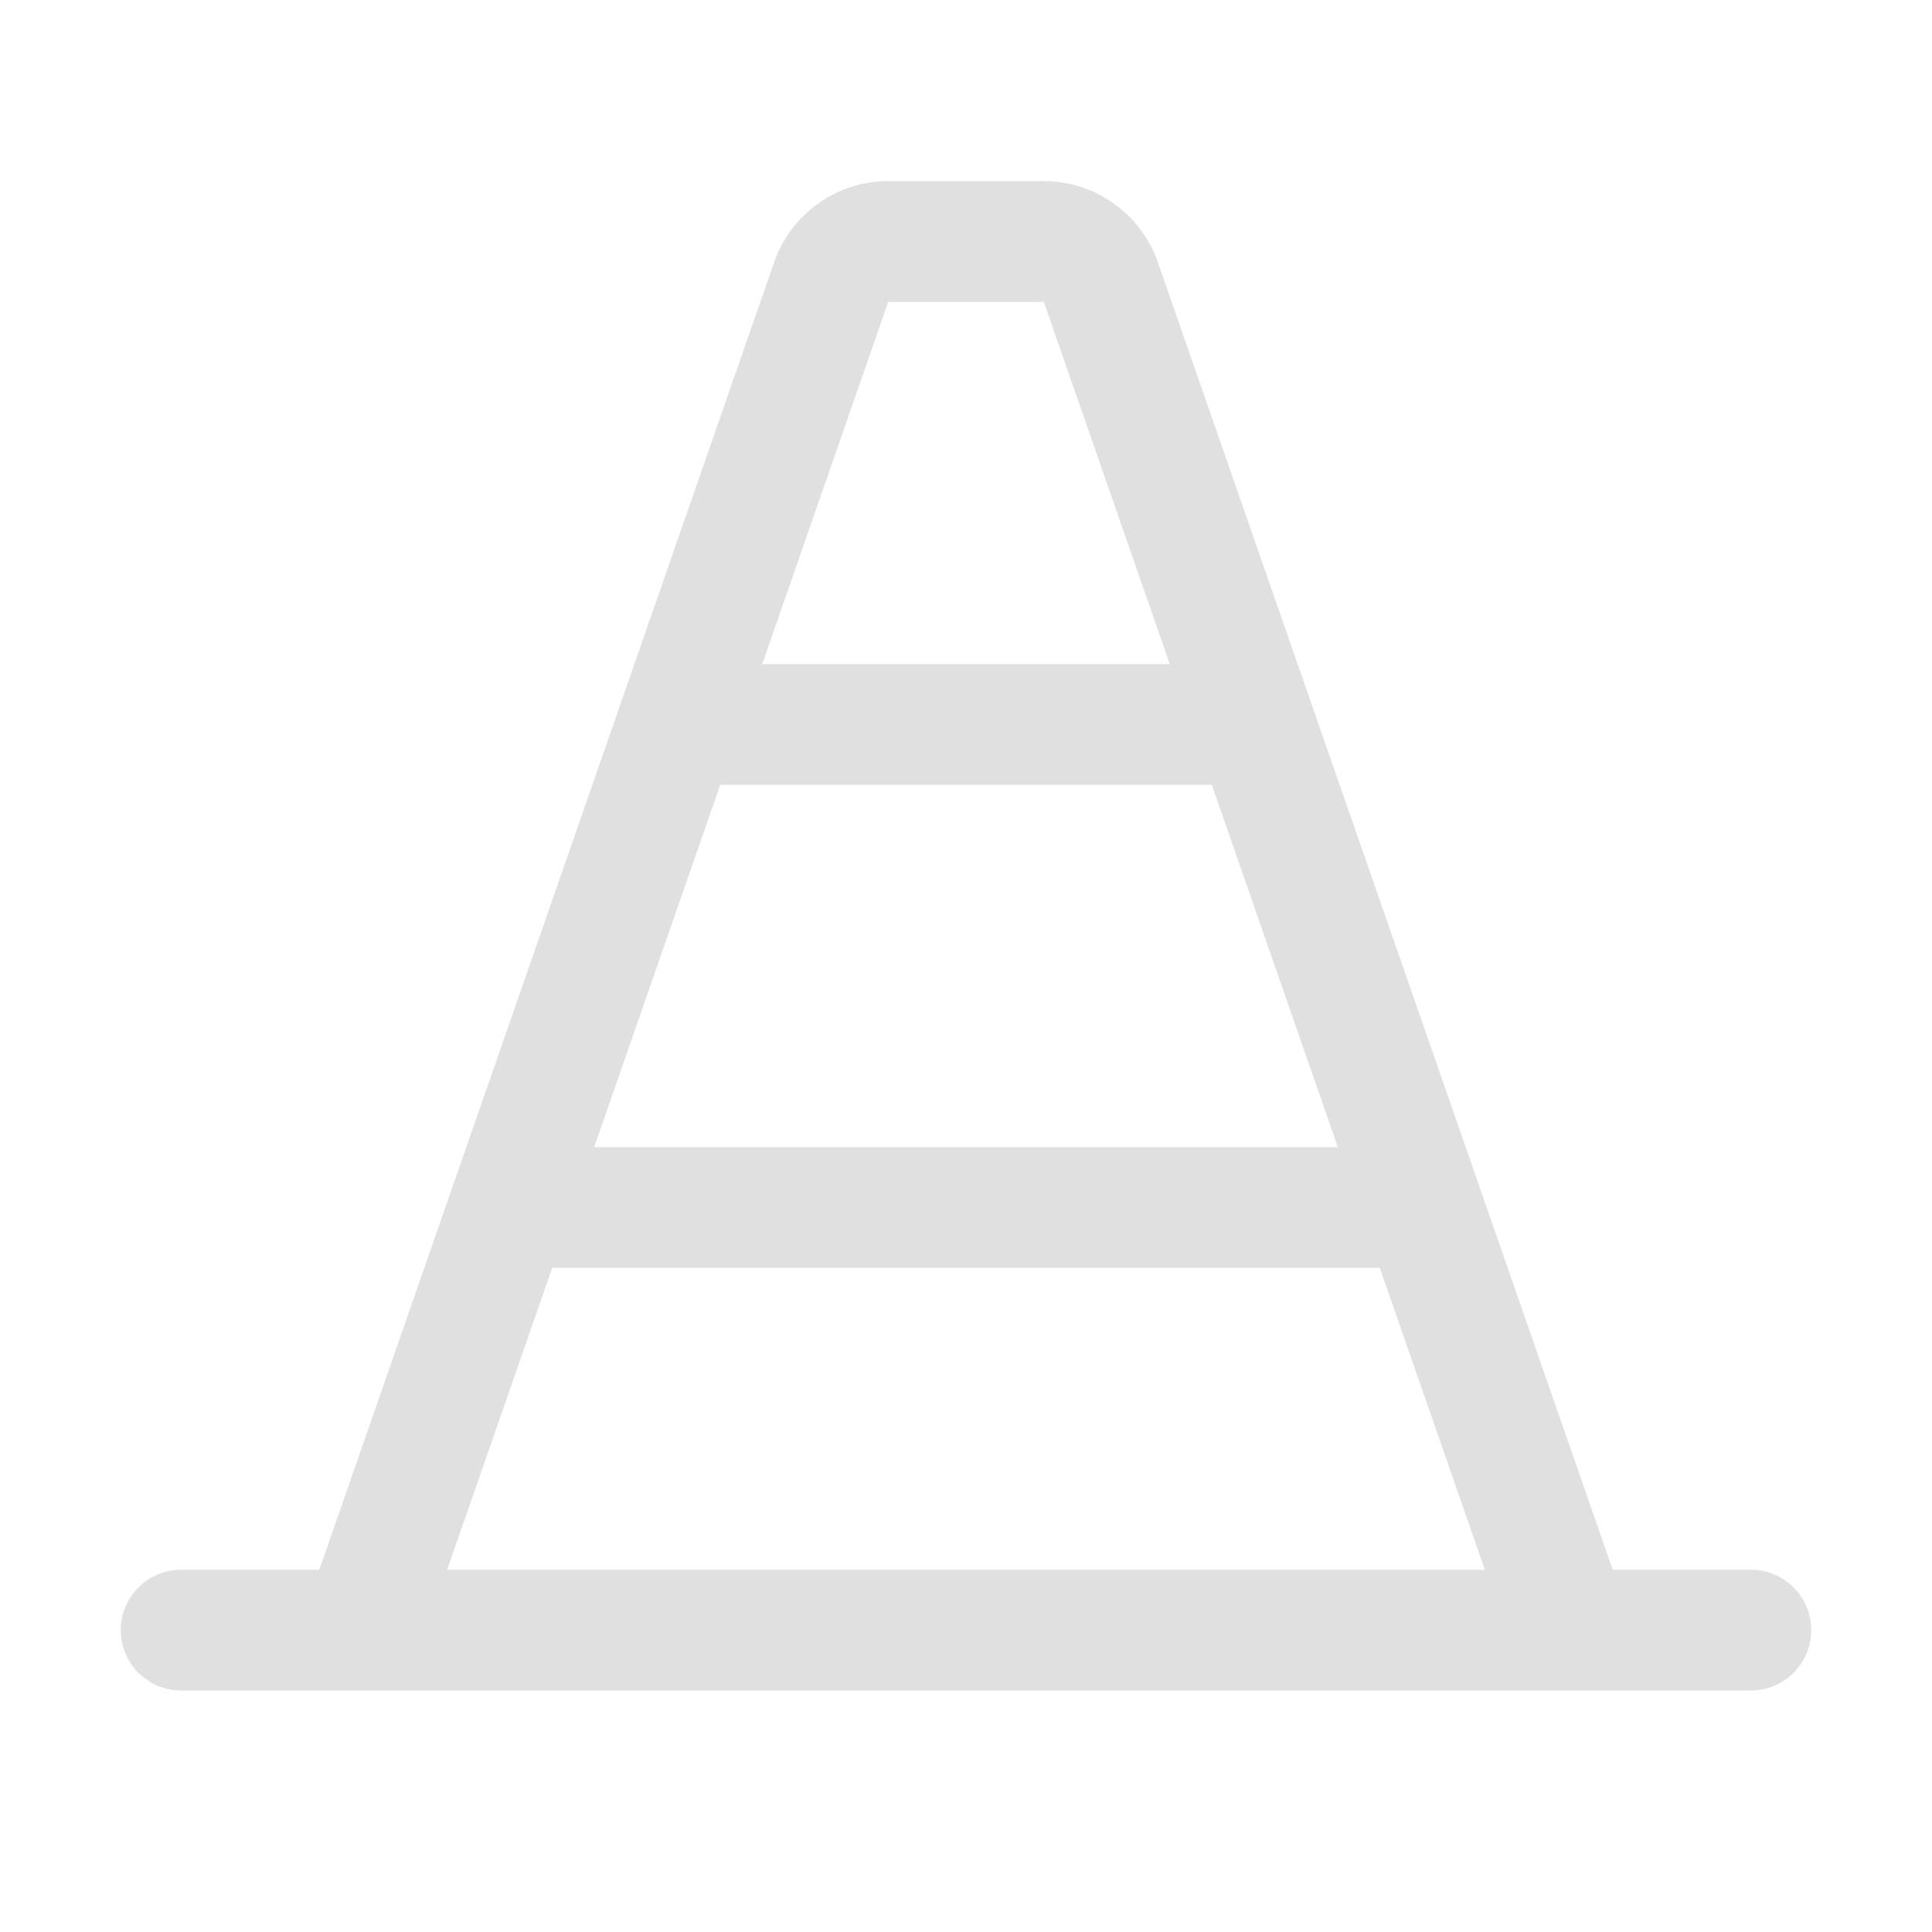
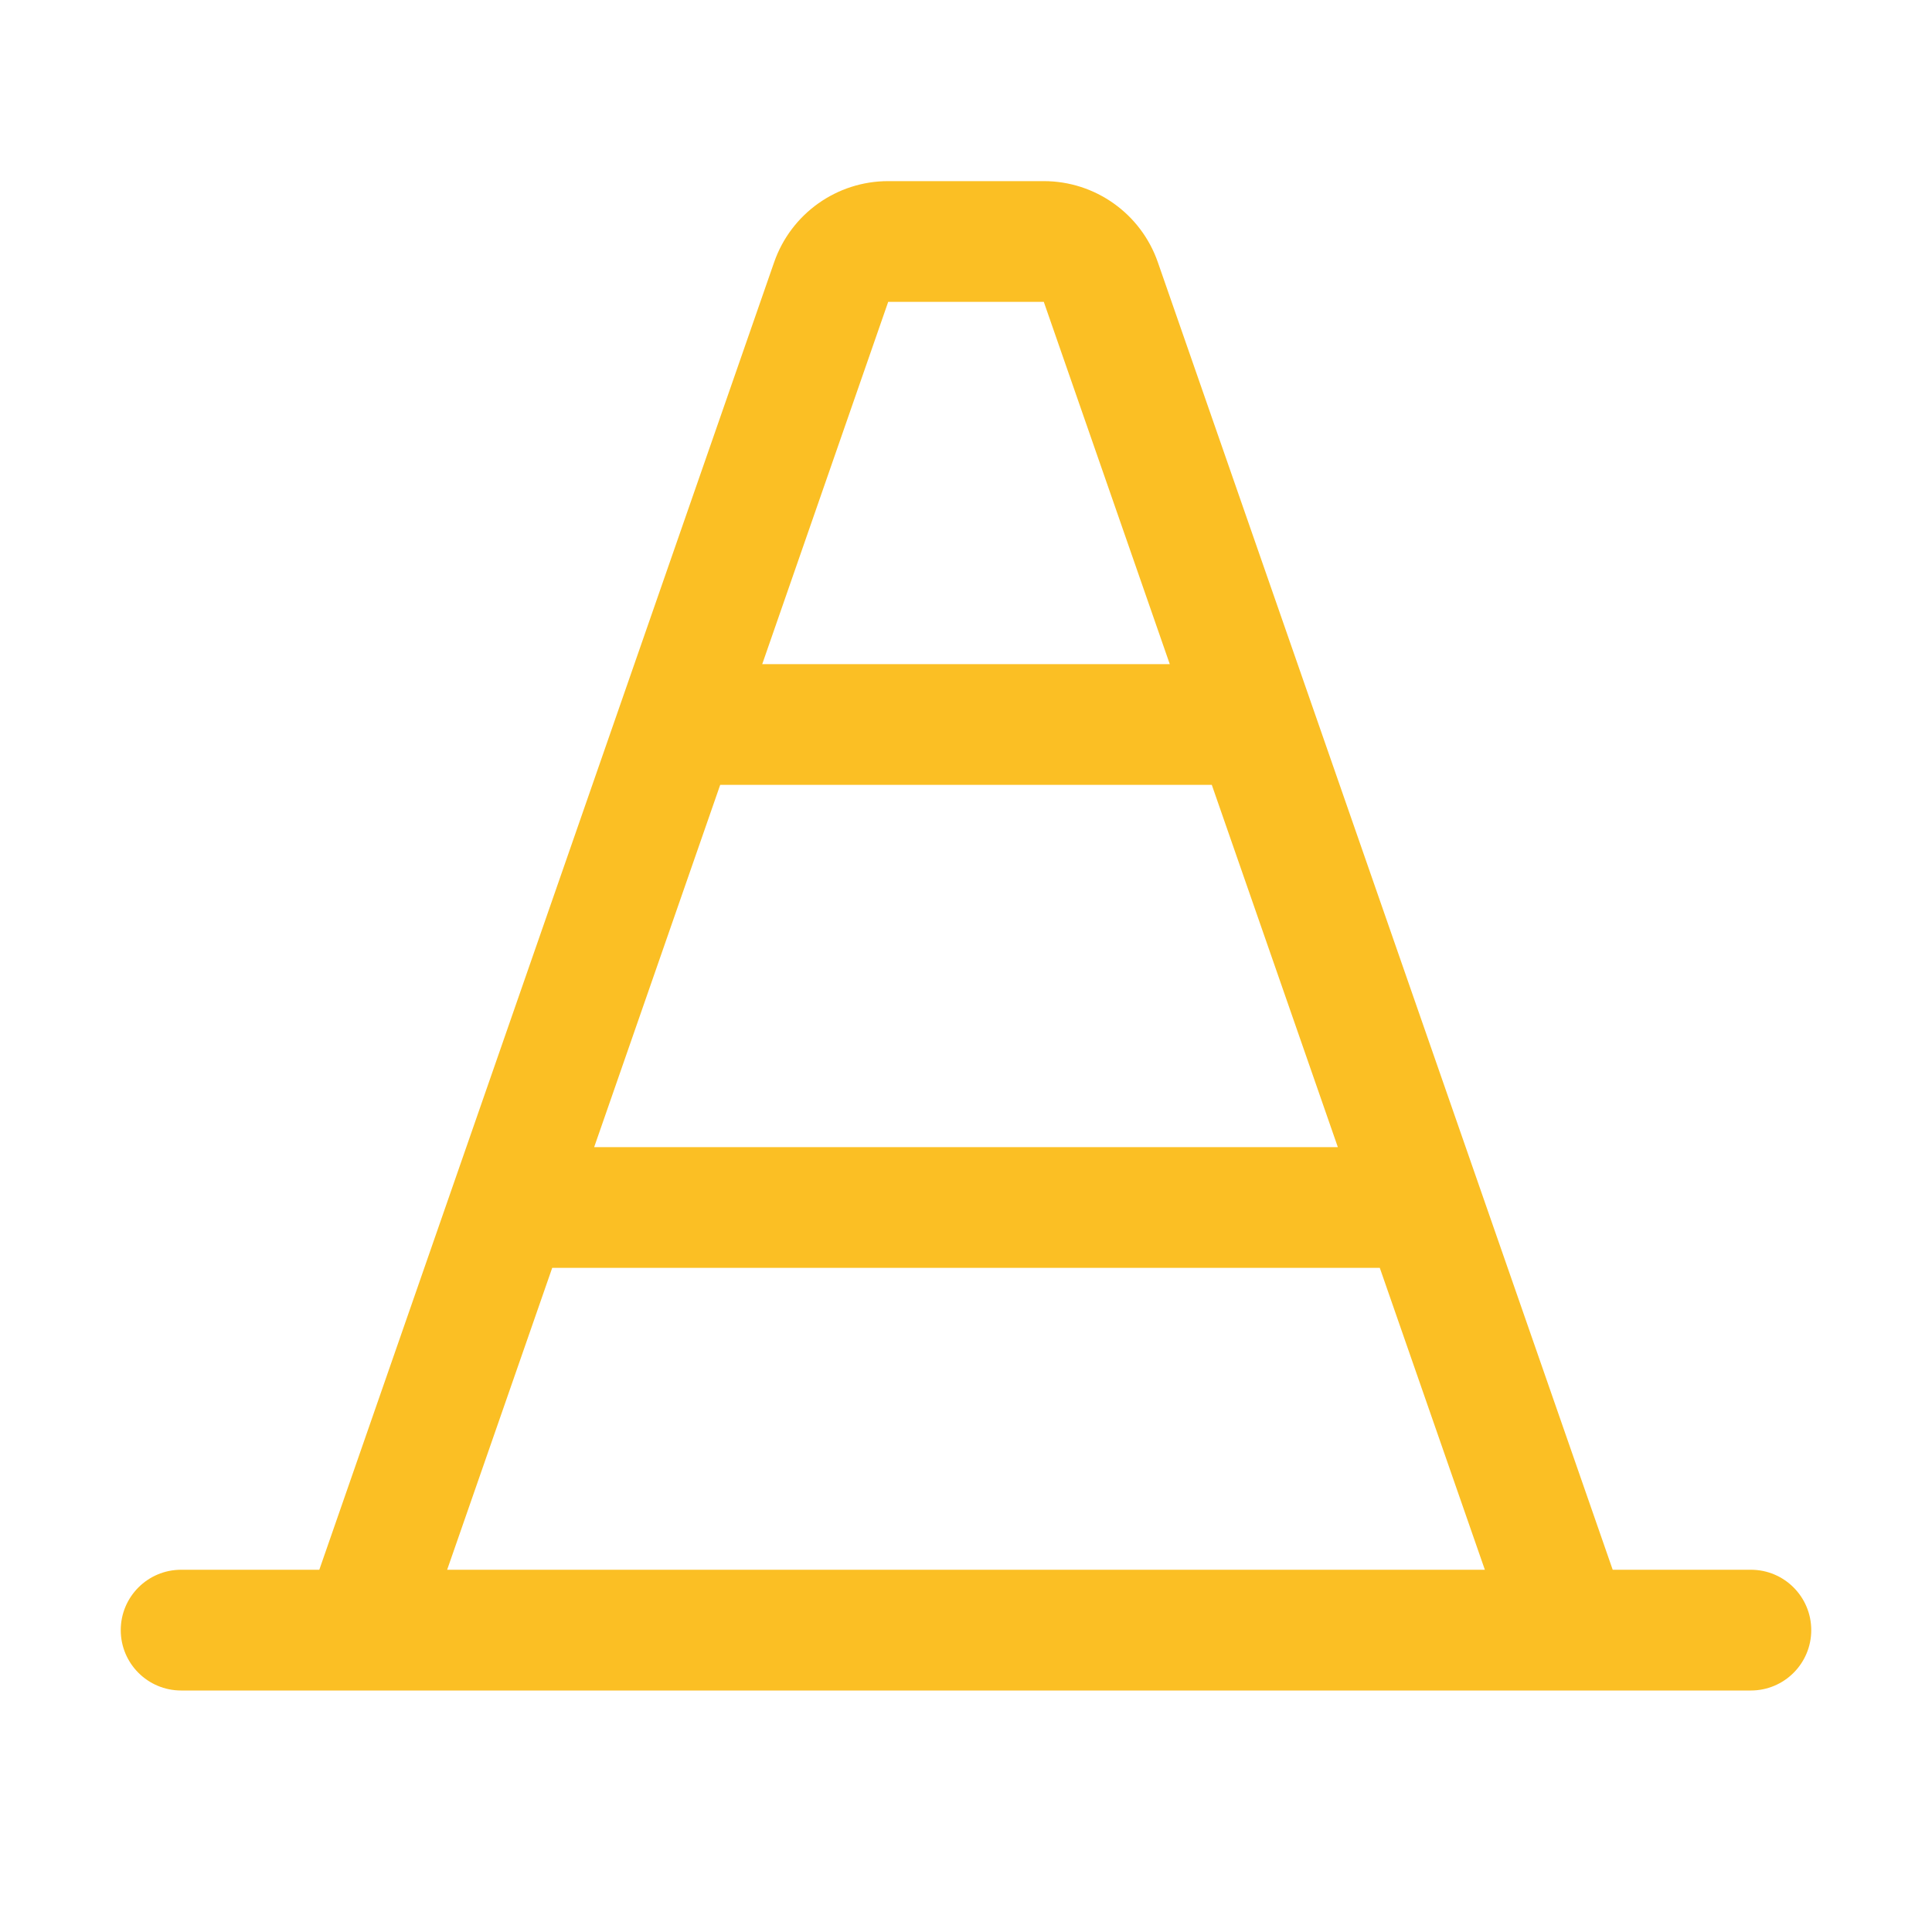
- <svg xmlns="http://www.w3.org/2000/svg" viewBox="0 0 256 256" fill="#e0e0e0">
+ <svg xmlns="http://www.w3.org/2000/svg" viewBox="0 0 256 256" fill="#fbbf24">
  <path d="M232,208H213.69L153.42,34.75A16,16,0,0,0,138.31,24H117.69a16,16,0,0,0-15.11,10.74L42.31,208H24a8,8,0,0,0,0,16H232a8,8,0,0,0,0-16ZM95.43,104h65.14l16.7,48H78.73Zm22.26-64h20.62L155,88H101ZM73.17,168H182.83l13.92,40H59.25Z" />
</svg>
